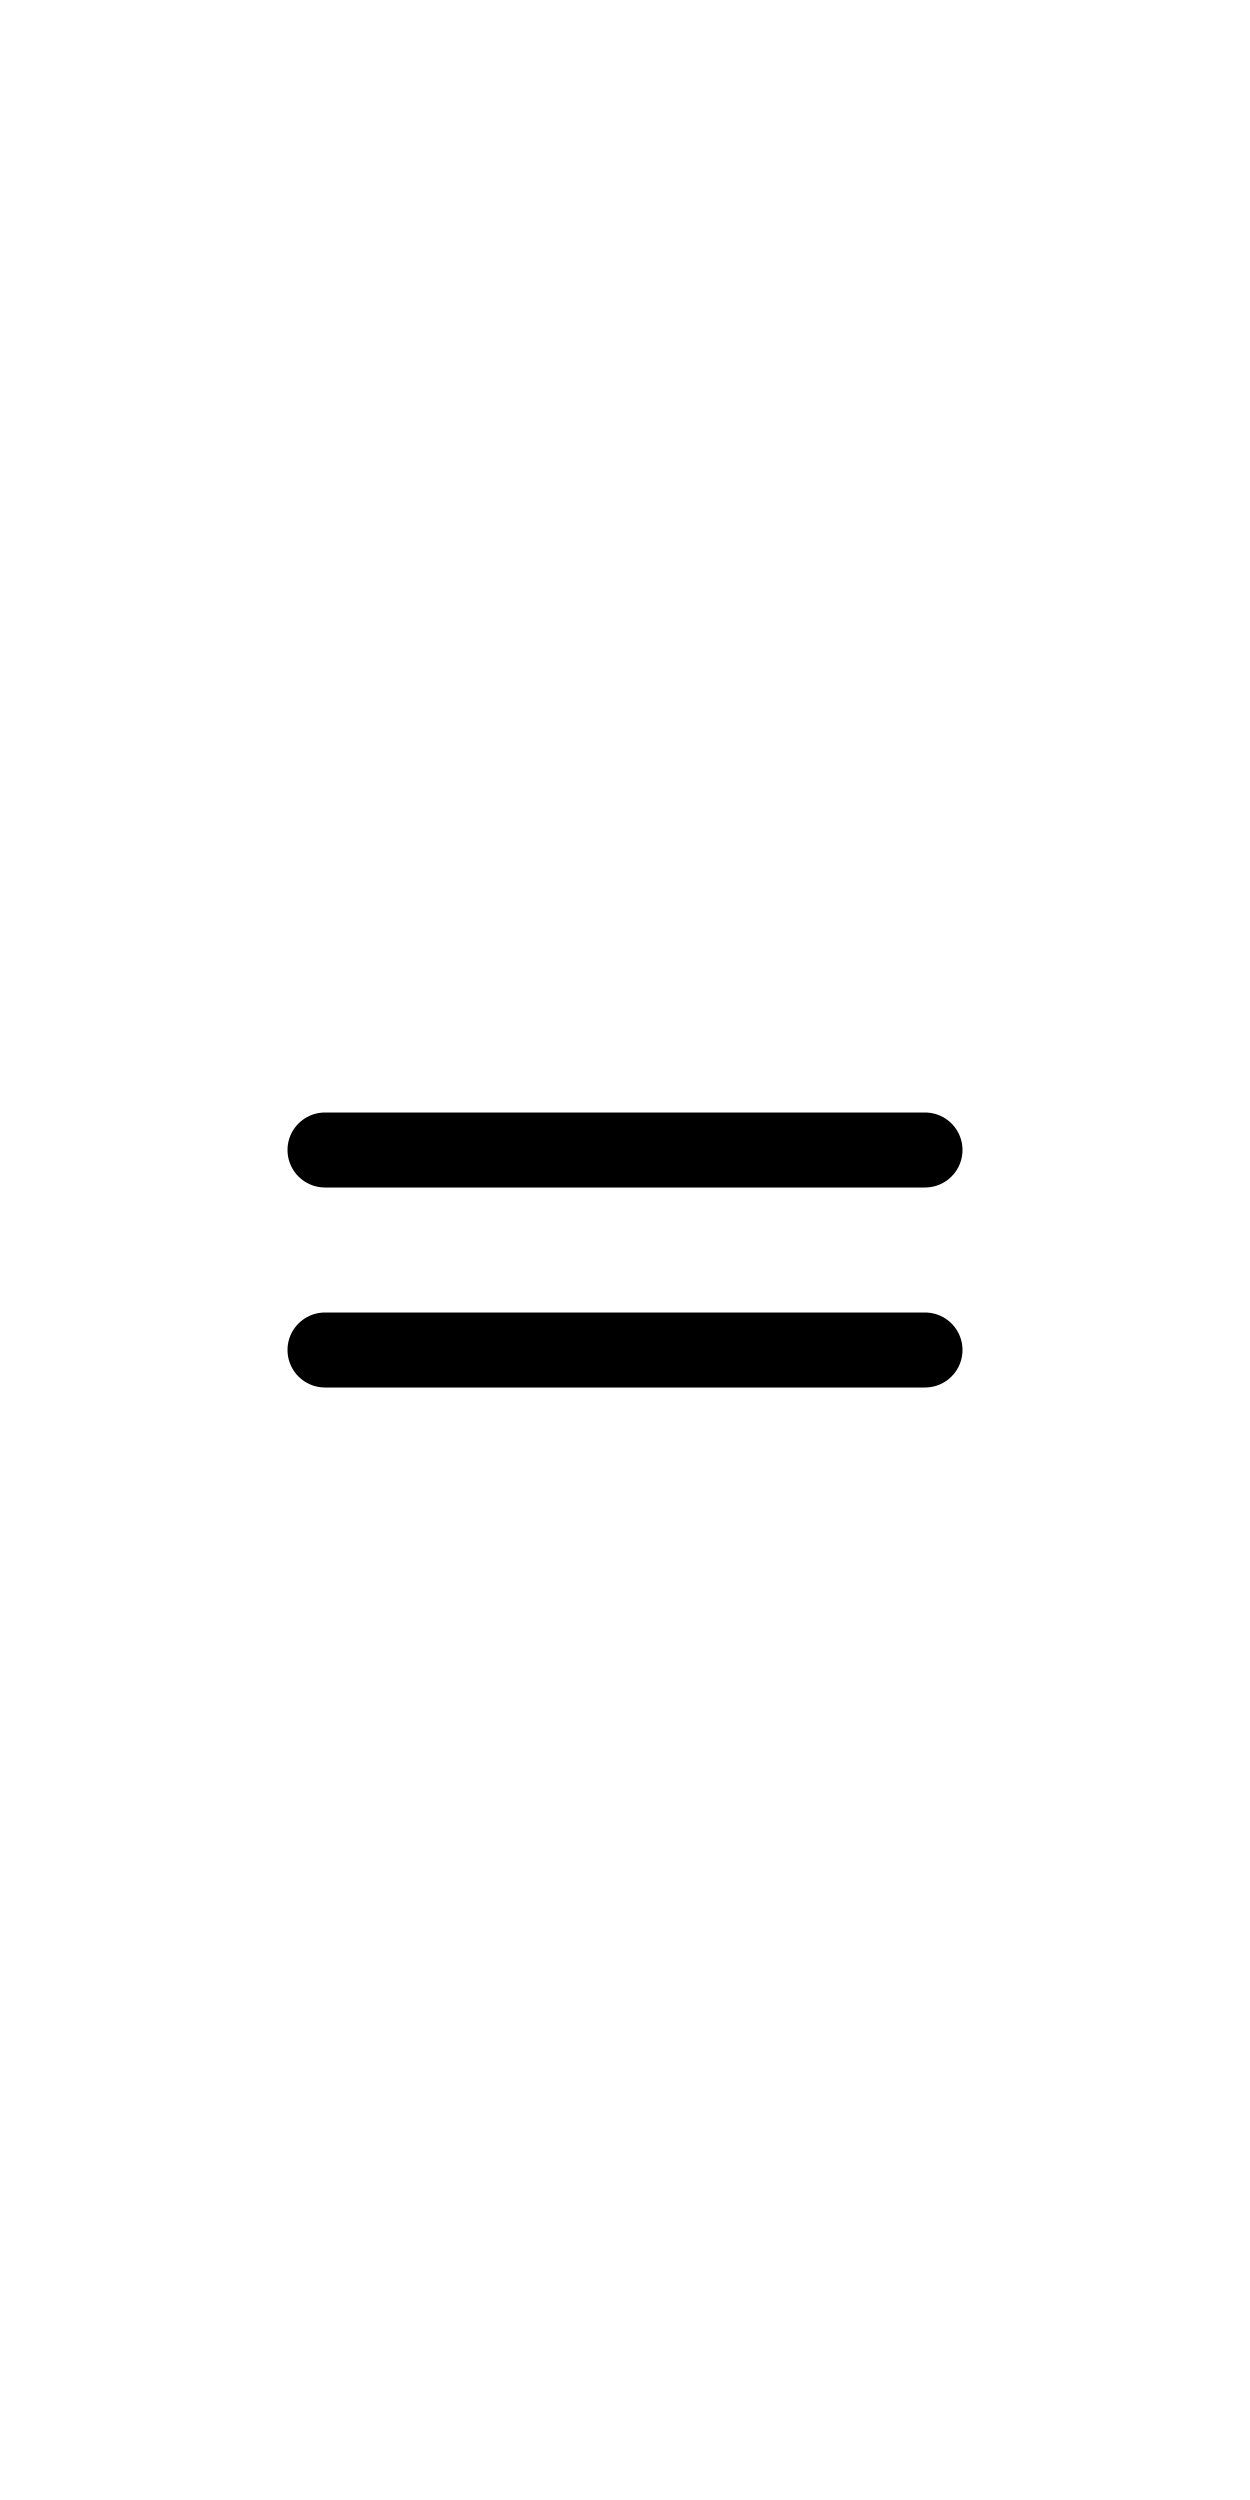
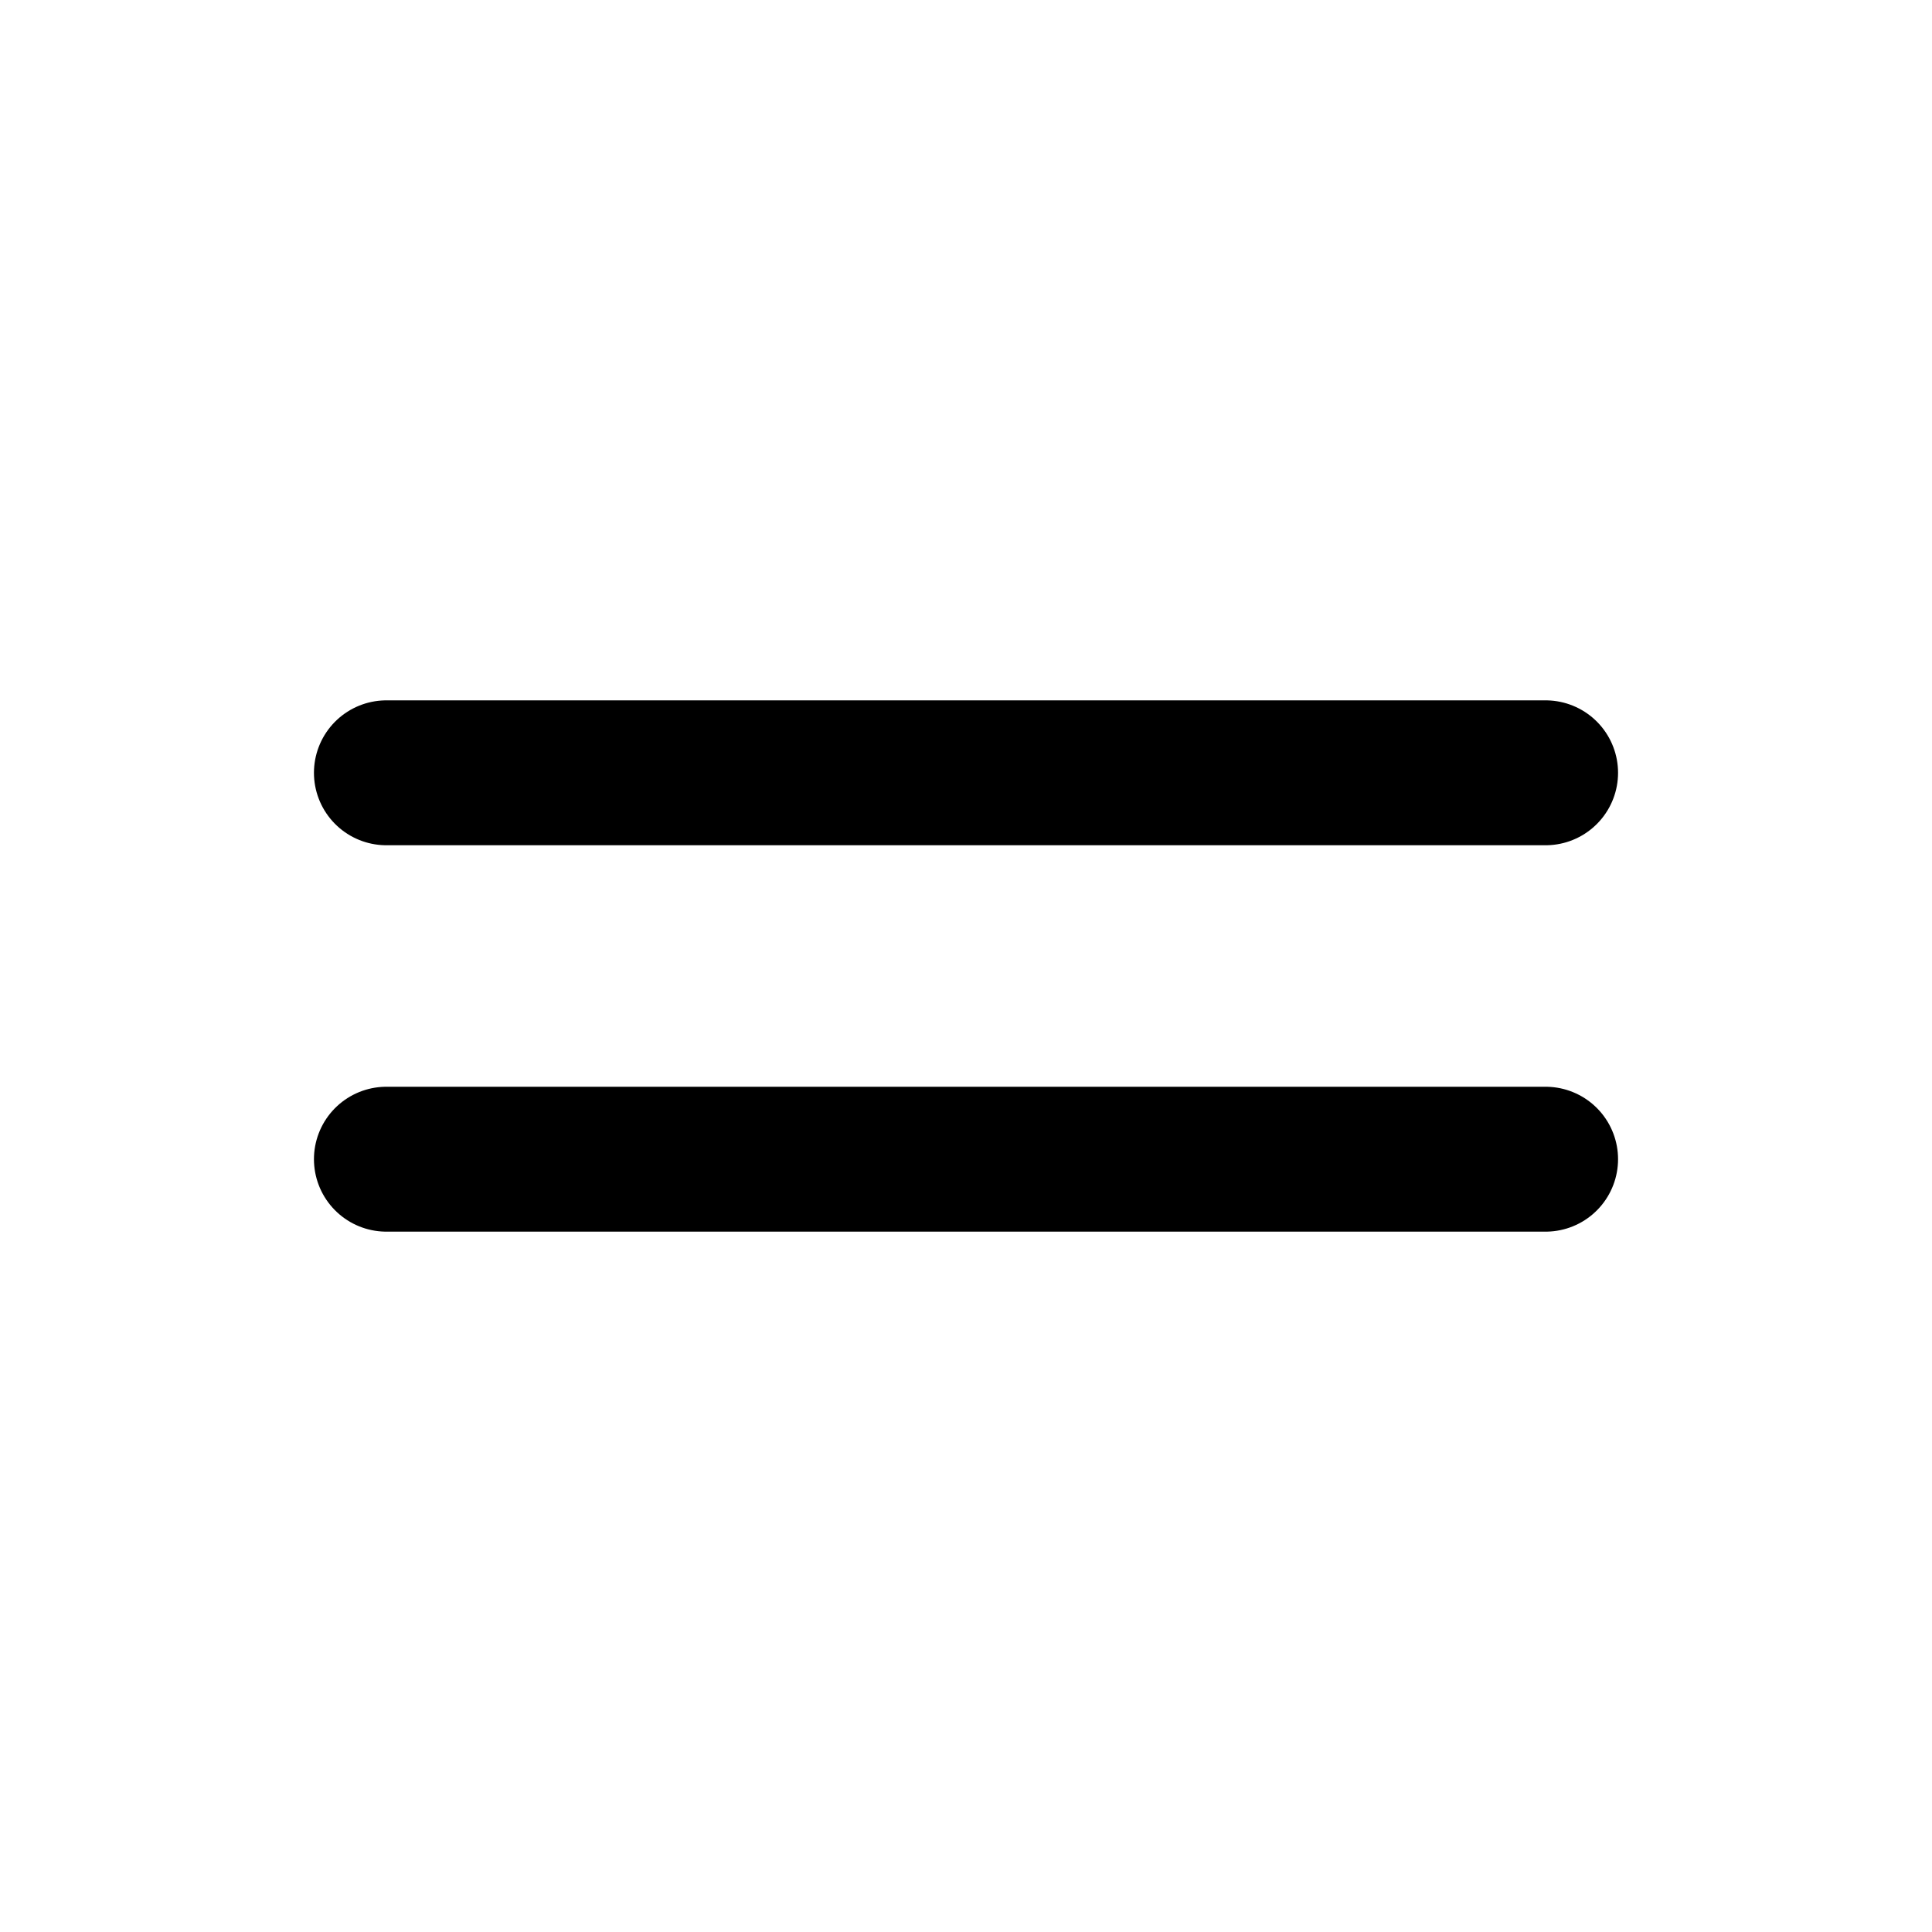
- <svg xmlns="http://www.w3.org/2000/svg" version="1.1" width="62.5" height="125" id="svg2" xml:space="preserve">
+ <svg xmlns="http://www.w3.org/2000/svg" version="1.1" width="50" height="50" id="svg2" xml:space="preserve">
  <defs id="defs6" />
-   <g transform="matrix(1.25,0,0,-1.25,0,125)" id="g10">
-     <g transform="translate(13,54)" id="g12">
+   <g transform="matrix(1.25,0,0,-1.25,0,50)" id="g10">
+     <g transform="translate(8,24)" id="g12">
      <path d="M 0,0 24,0" id="path14" style="fill:none;stroke:#000000;stroke-width:3;stroke-linecap:round;stroke-linejoin:round;stroke-miterlimit:4;stroke-opacity:1;stroke-dasharray:none" />
    </g>
-     <g transform="translate(13,46)" id="g16">
+     <g transform="translate(8,16)" id="g16">
      <path d="M 0,0 24,0" id="path18" style="fill:none;stroke:#000000;stroke-width:3;stroke-linecap:round;stroke-linejoin:round;stroke-miterlimit:4;stroke-opacity:1;stroke-dasharray:none" />
    </g>
  </g>
</svg>
